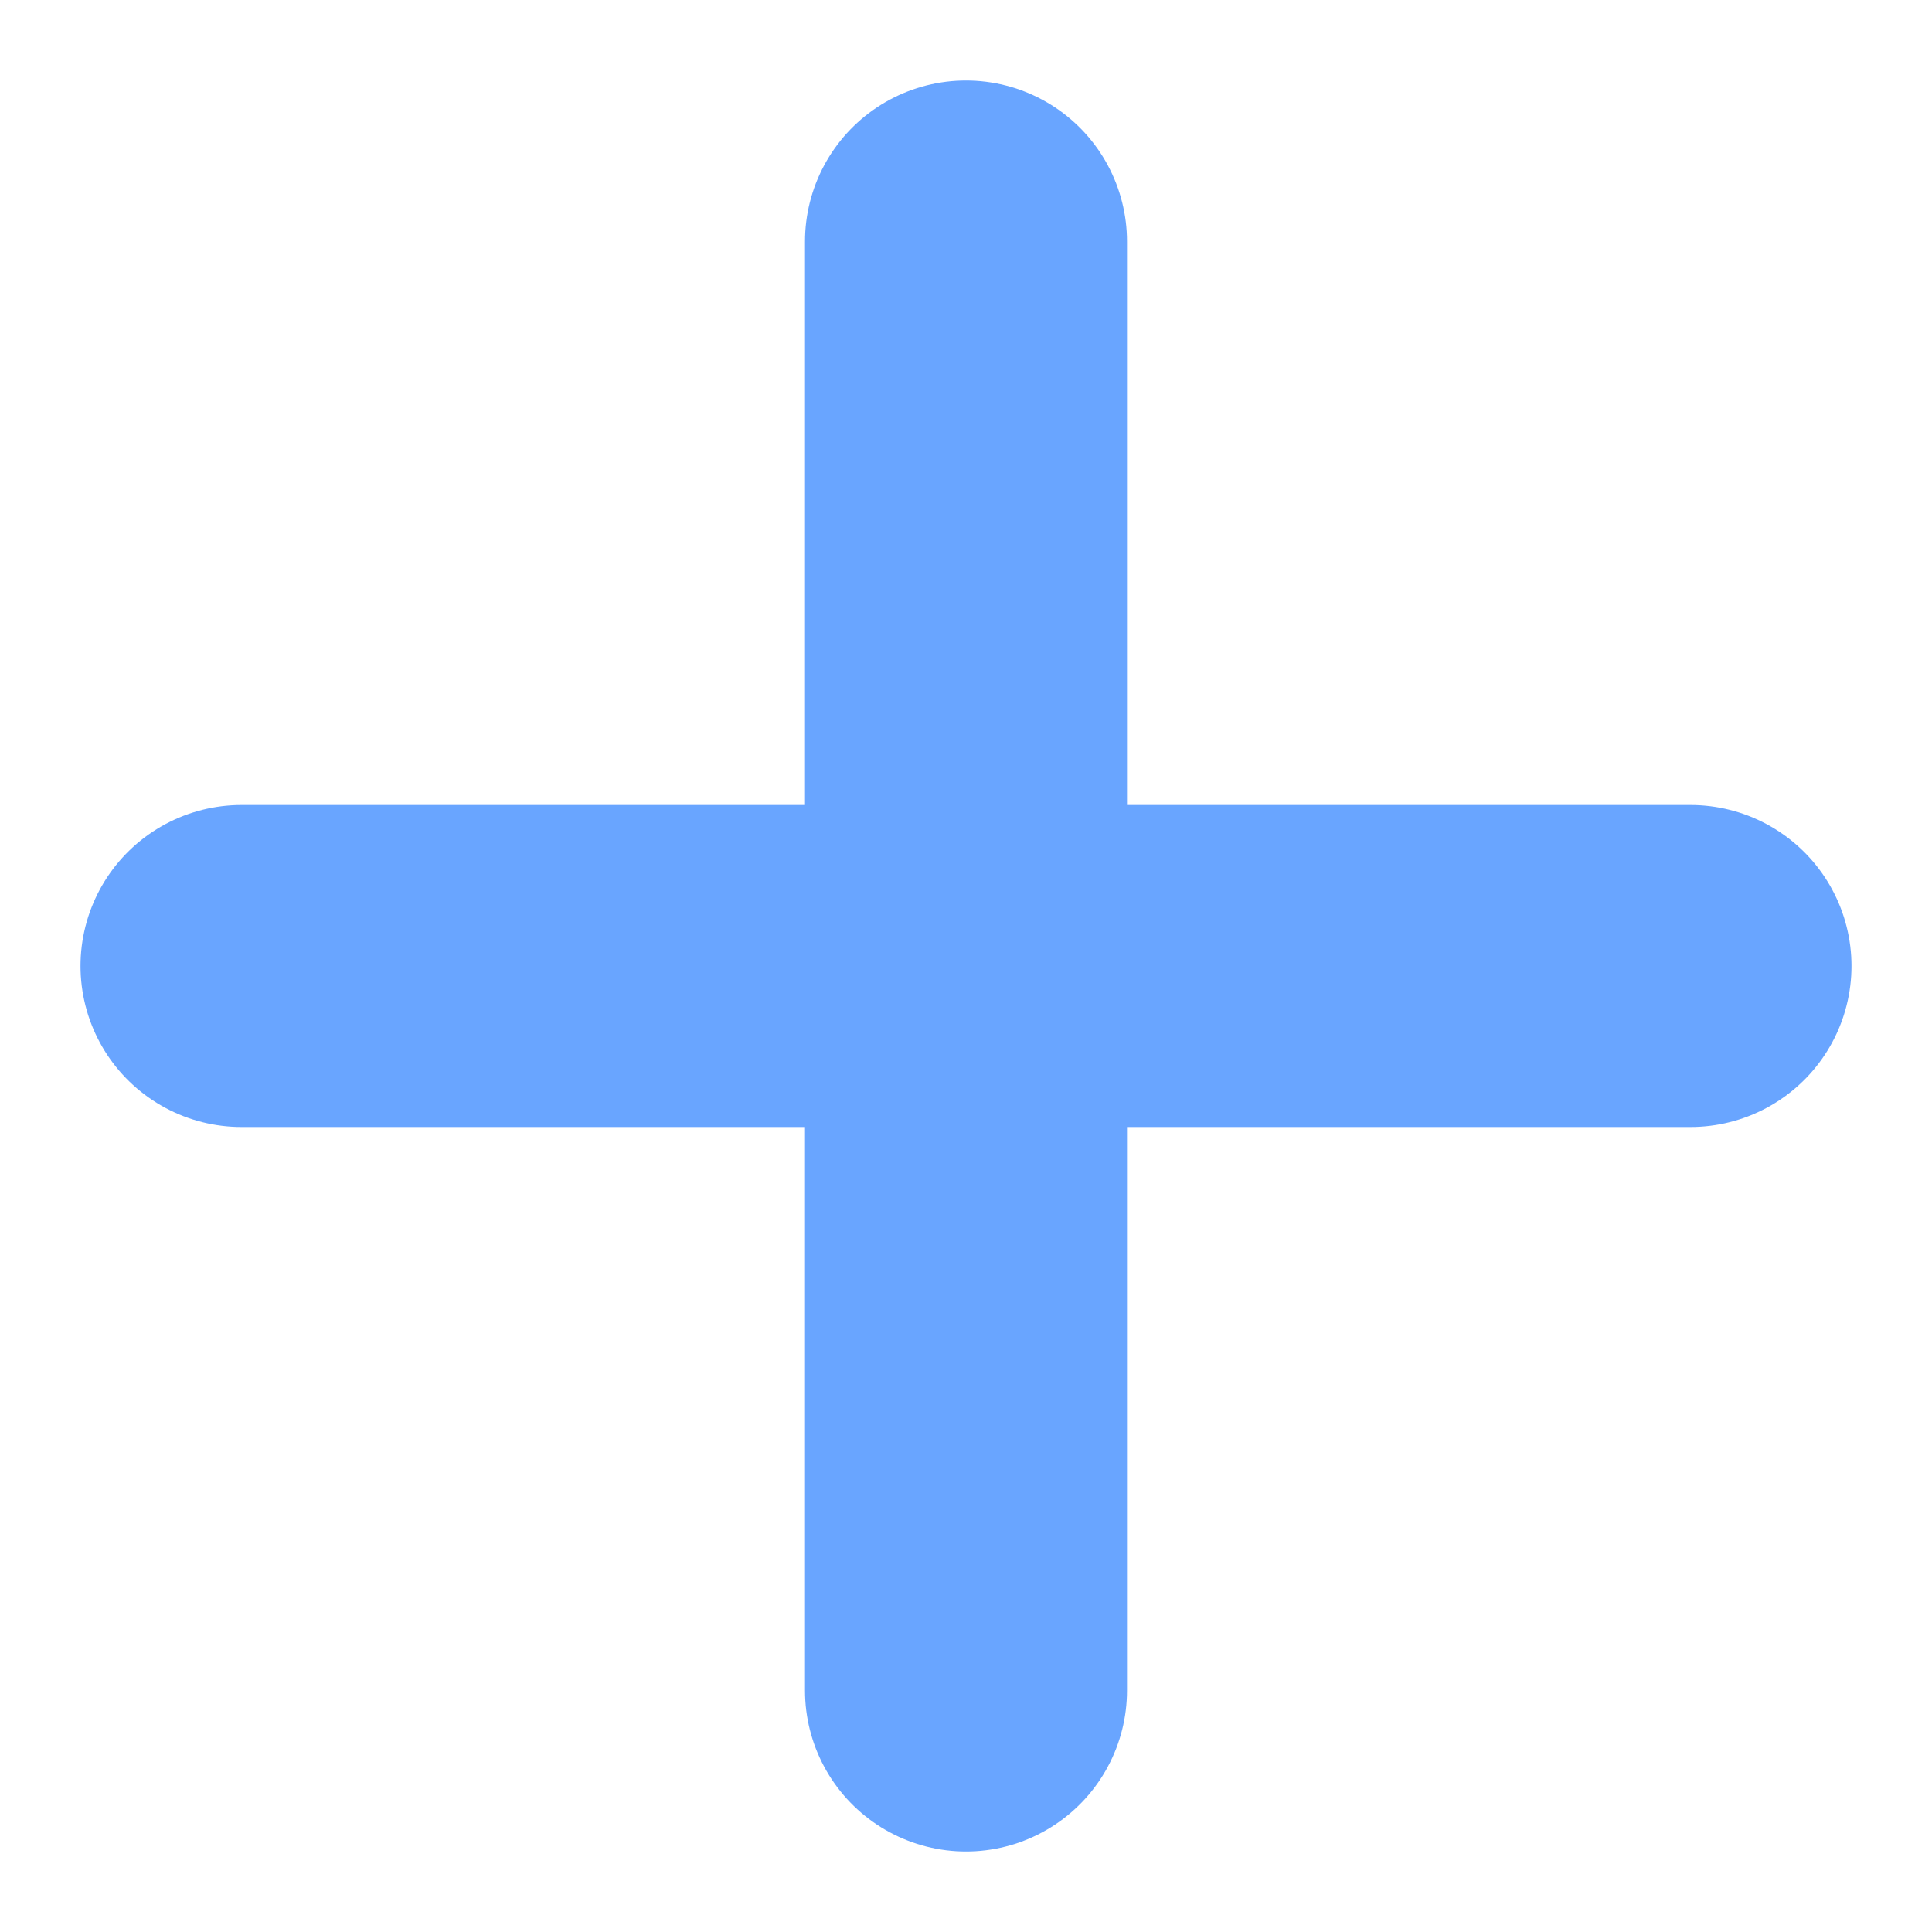
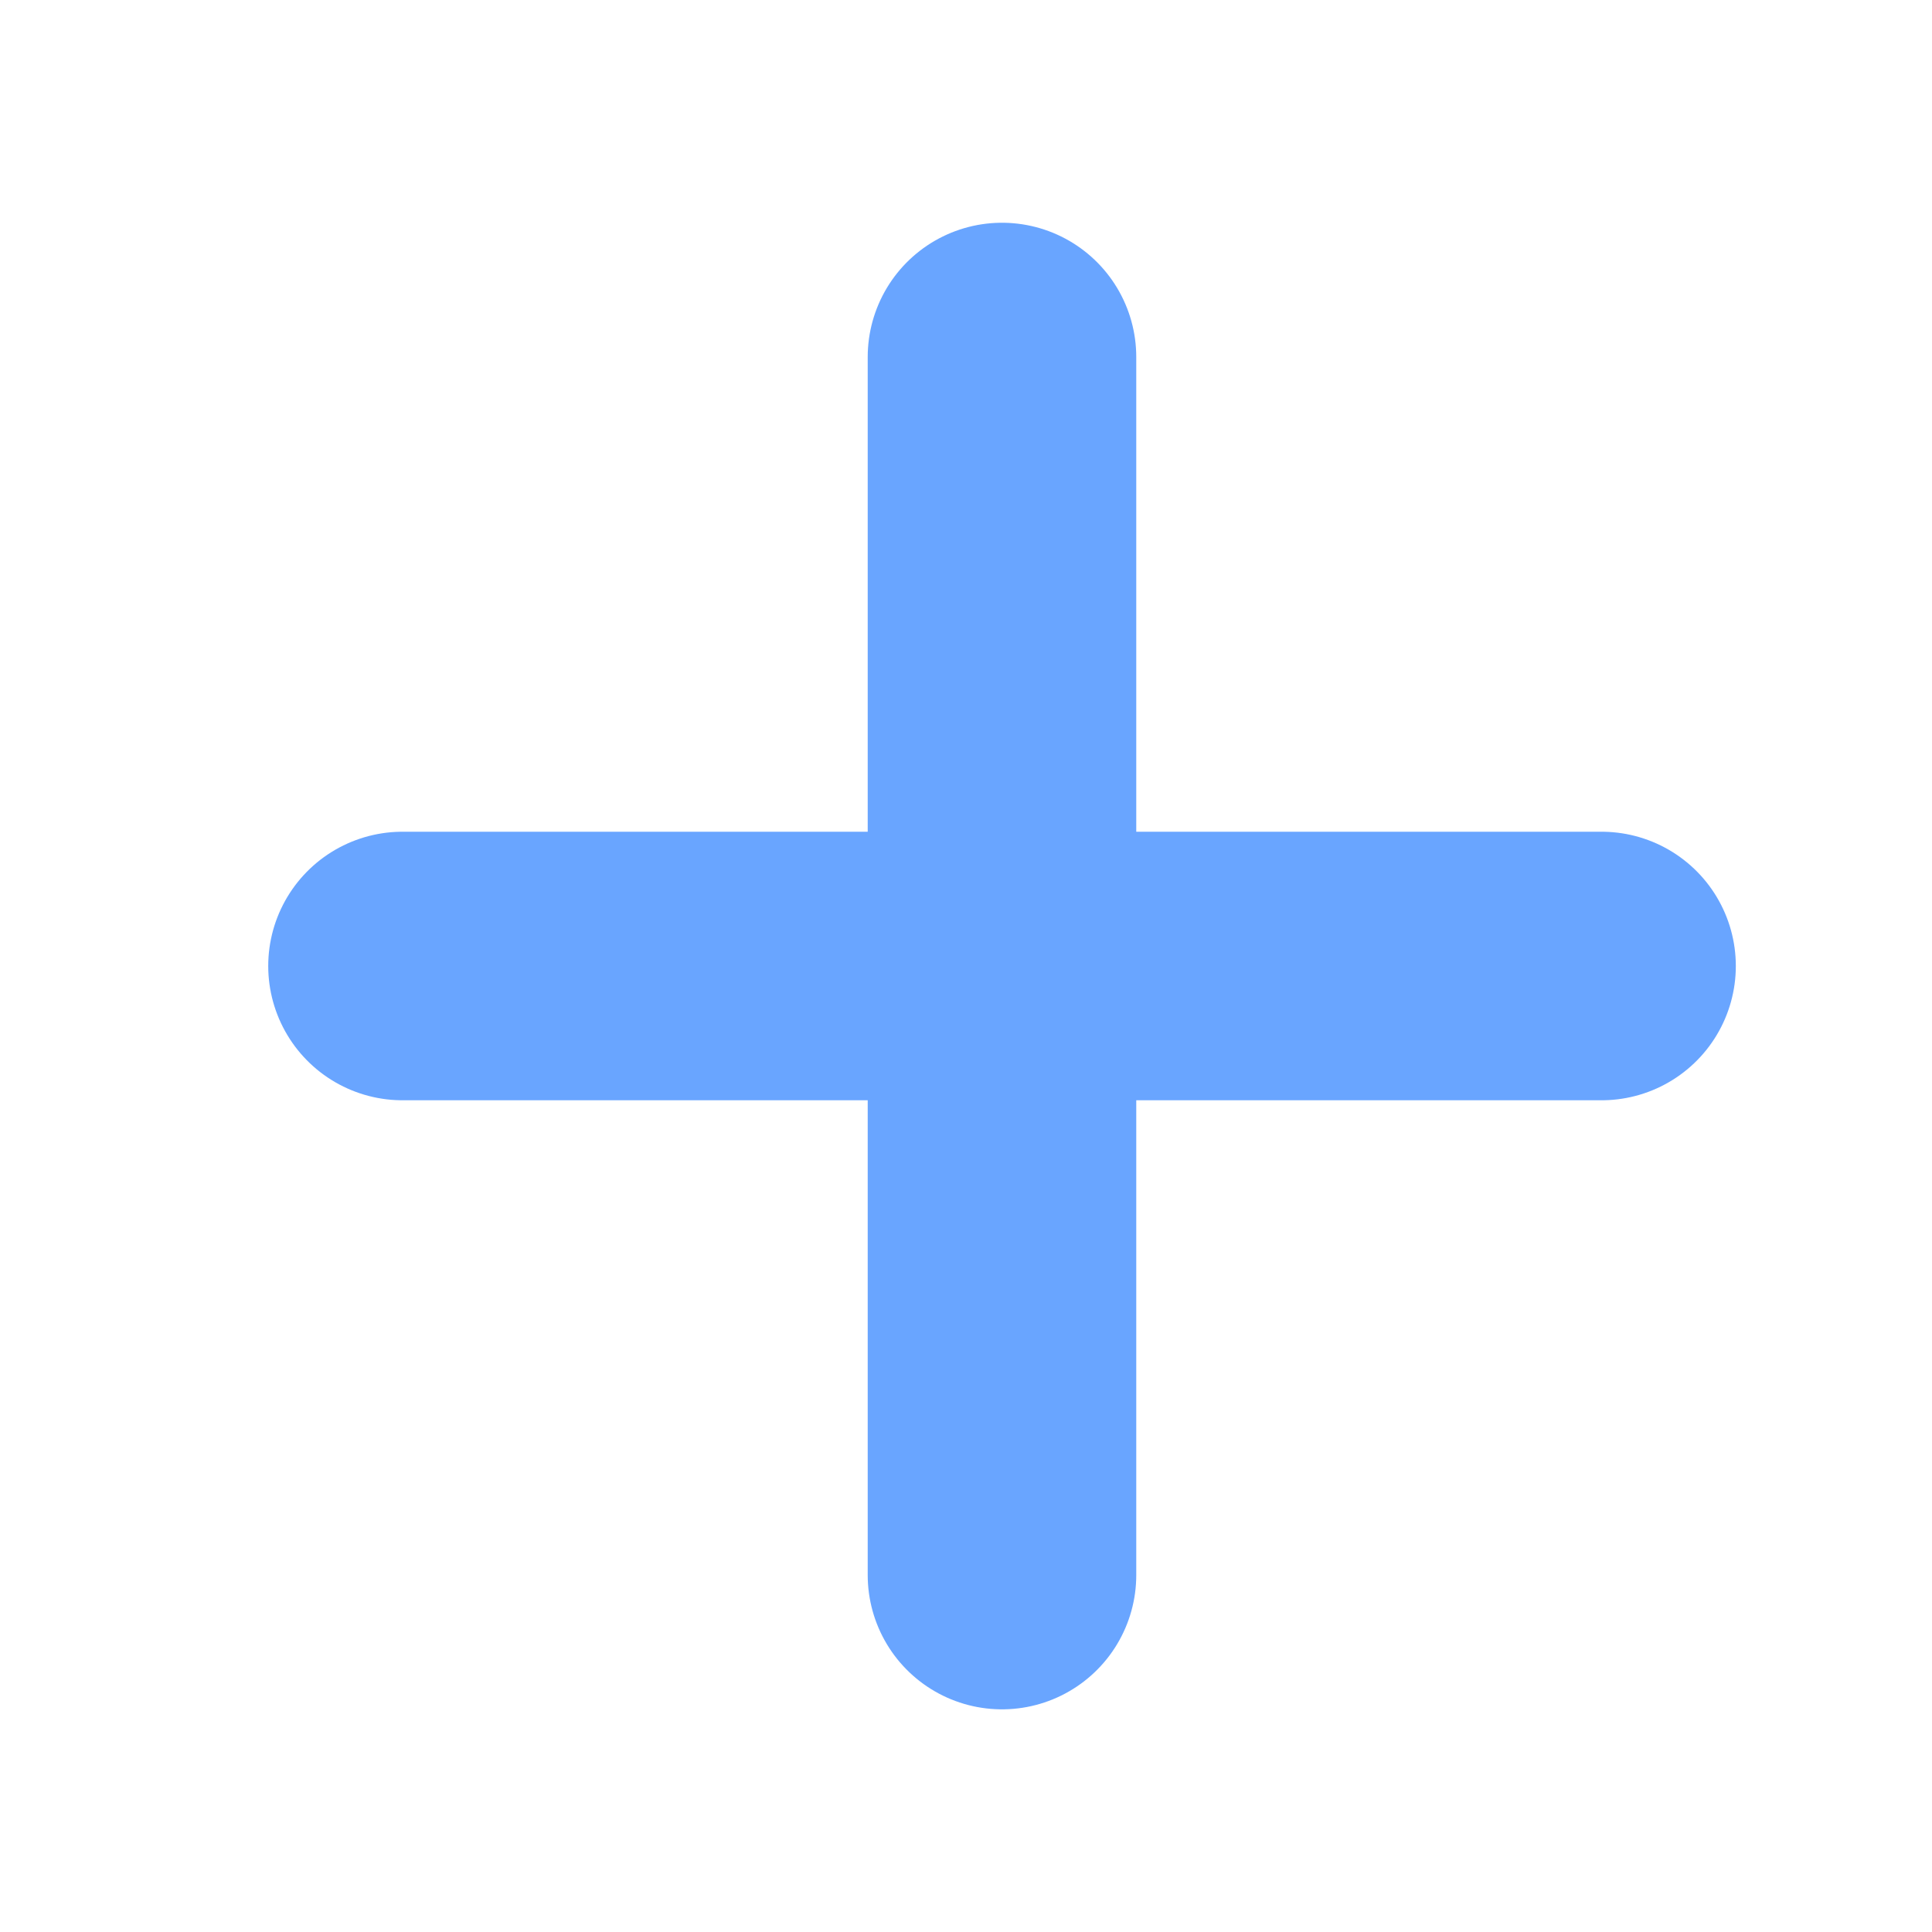
<svg xmlns="http://www.w3.org/2000/svg" width="24px" height="24px" viewBox="0 0 24 24" version="1.1" id="SVGRoot">
  <defs id="defs815" />
  <g id="layer1">
    <path d="m 40,6.028 v 11.943 M 34.028,12 h 11.943" style="opacity:0.7;fill:none;fill-rule:evenodd;stroke:#2a7fff;stroke-width:4.1;stroke-linecap:round;stroke-linejoin:miter;stroke-miterlimit:4;stroke-dasharray:none;stroke-opacity:1" id="path4947" />
    <circle r="10" cy="12" cx="40" id="circle4949" style="opacity:0.7;fill:none;fill-opacity:0.533;fill-rule:nonzero;stroke:#2a7fff;stroke-width:2;stroke-linecap:round;stroke-linejoin:miter;stroke-miterlimit:4;stroke-dasharray:none;stroke-opacity:1;paint-order:normal" />
-     <path id="path4951" style="opacity:0.7;fill:none;fill-rule:evenodd;stroke:#2a7fff;stroke-width:4;stroke-linecap:round;stroke-linejoin:miter;stroke-miterlimit:4;stroke-dasharray:none;stroke-opacity:1" d="M 12,3 V 21 M 3,12 h 18" />
+     <path id="path4951" style="opacity:0.7;fill:none;fill-rule:evenodd;stroke:#2a7fff;stroke-width:3.336;stroke-linecap:round;stroke-linejoin:miter;stroke-miterlimit:4;stroke-dasharray:none;stroke-opacity:1" d="m 12.447,4.435 0,15.131 M 5,12 19.895,12" />
  </g>
</svg>
